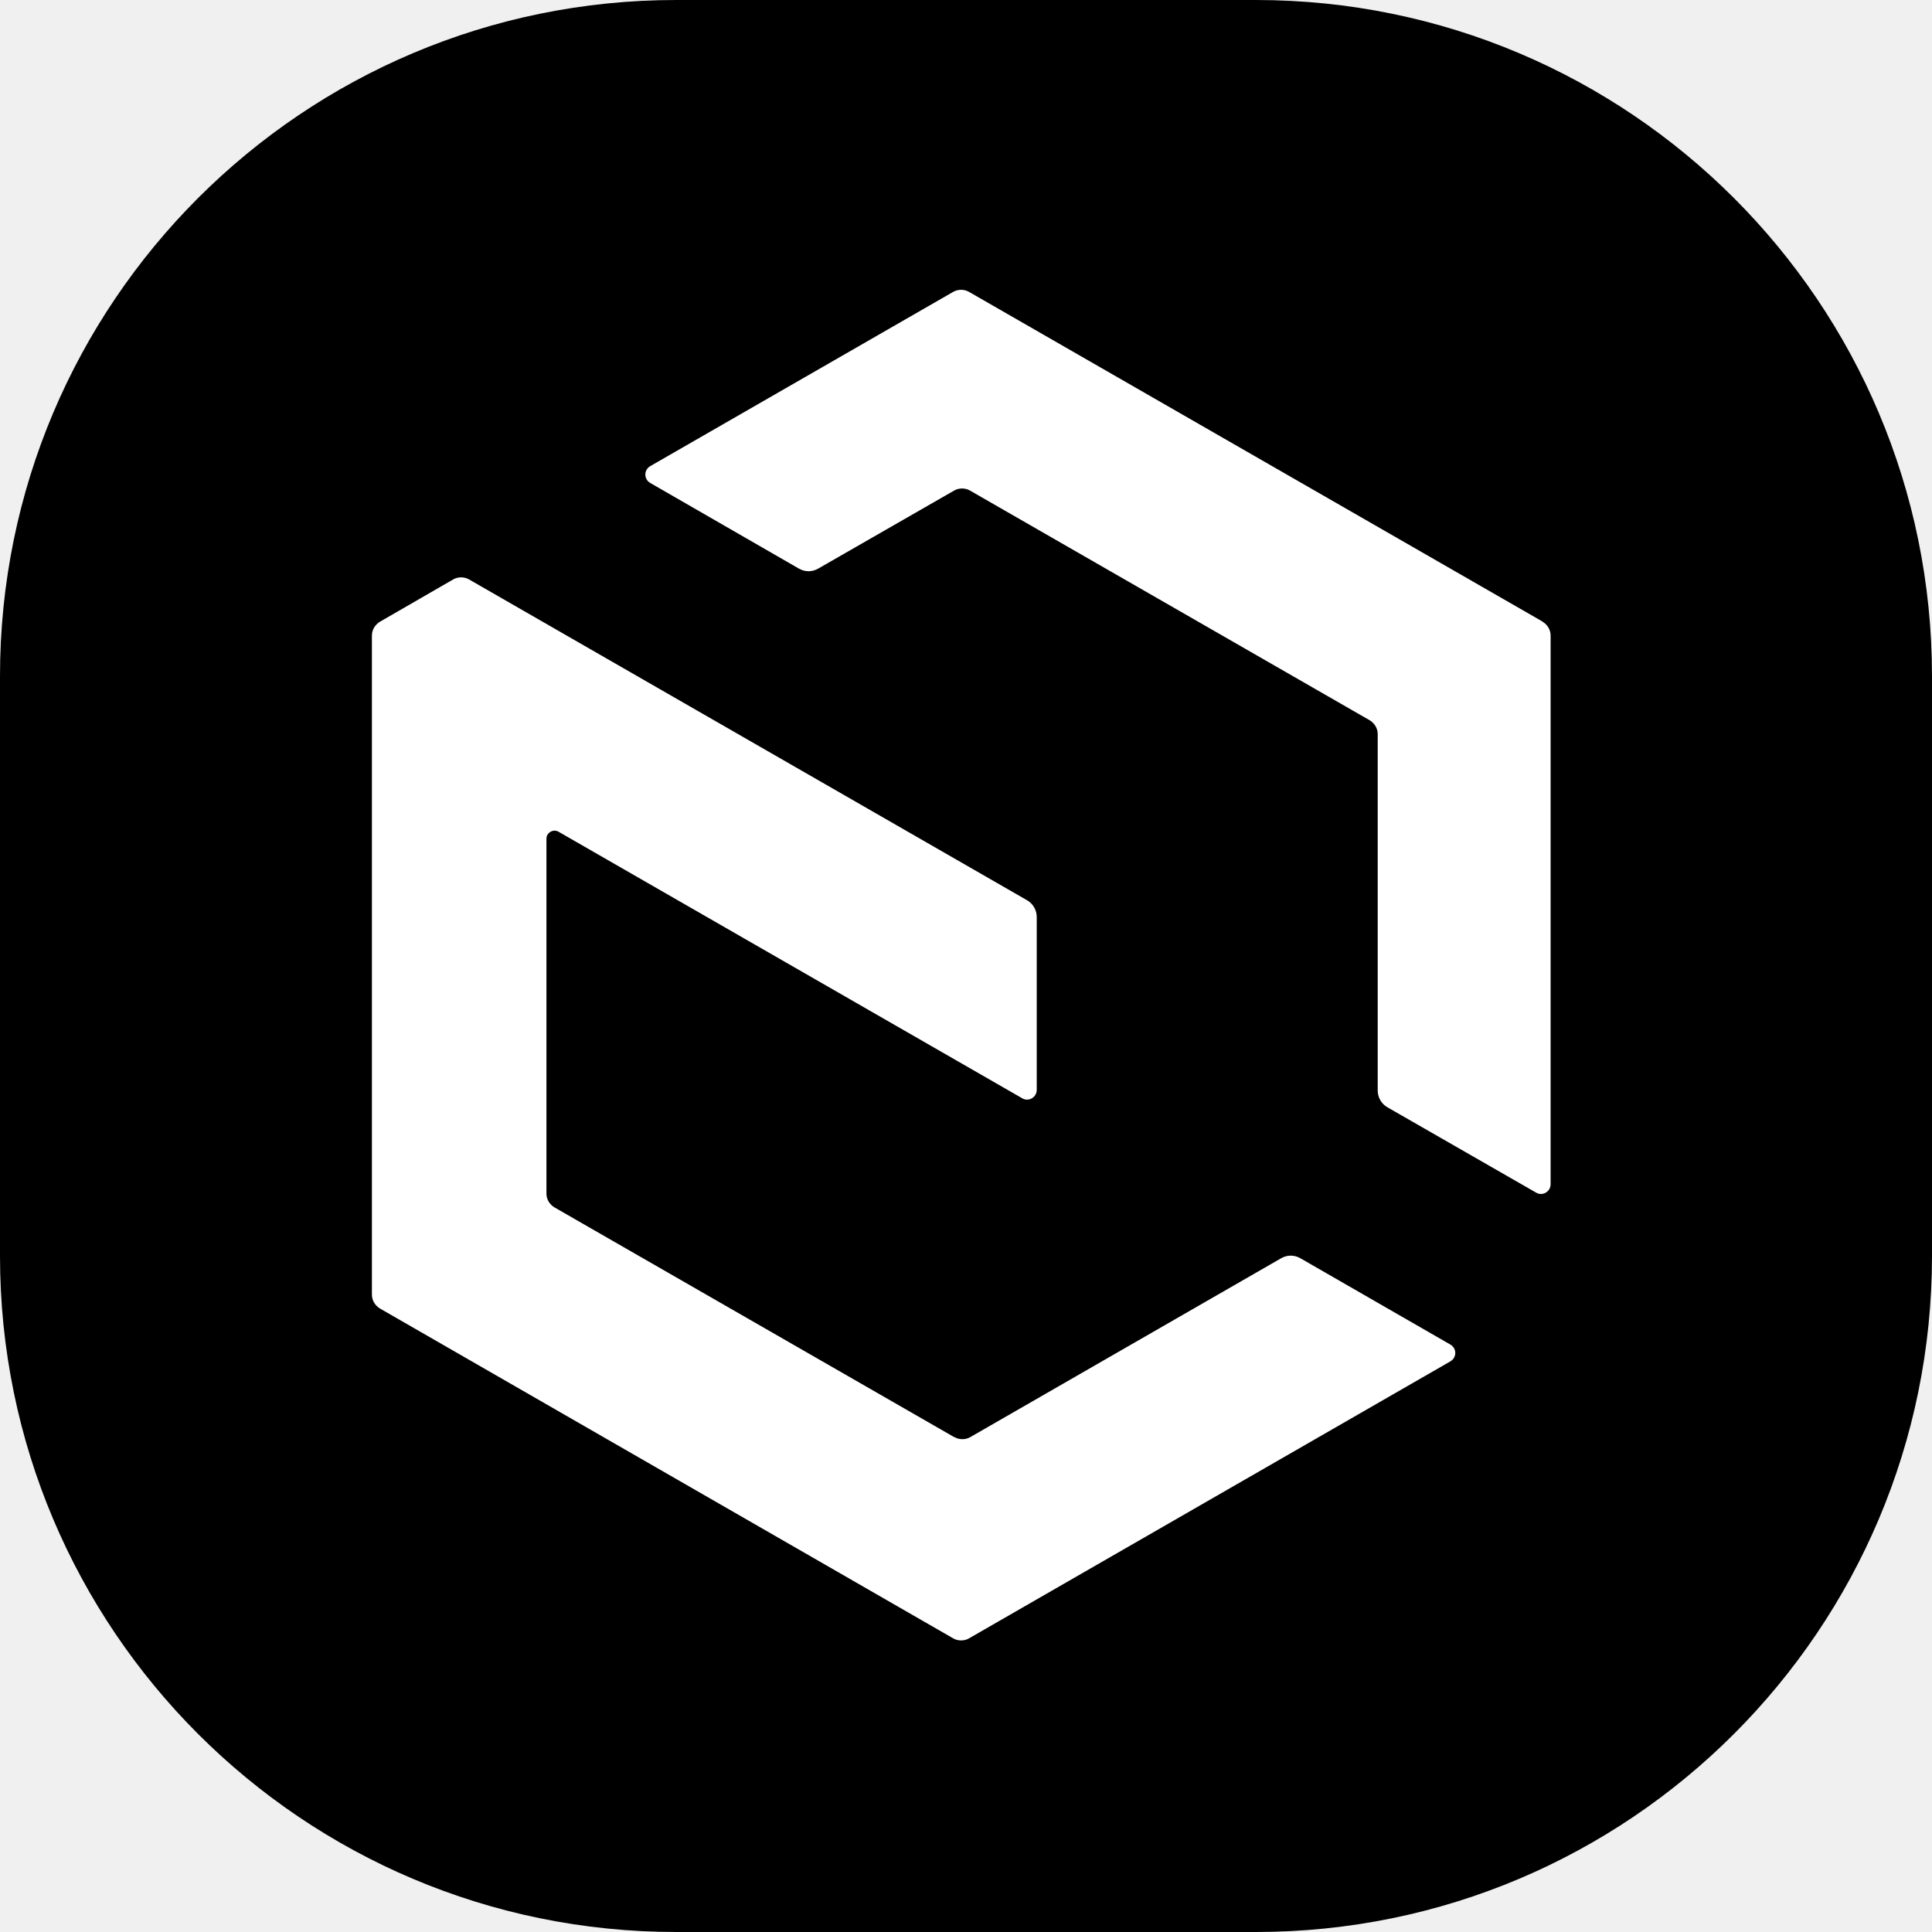
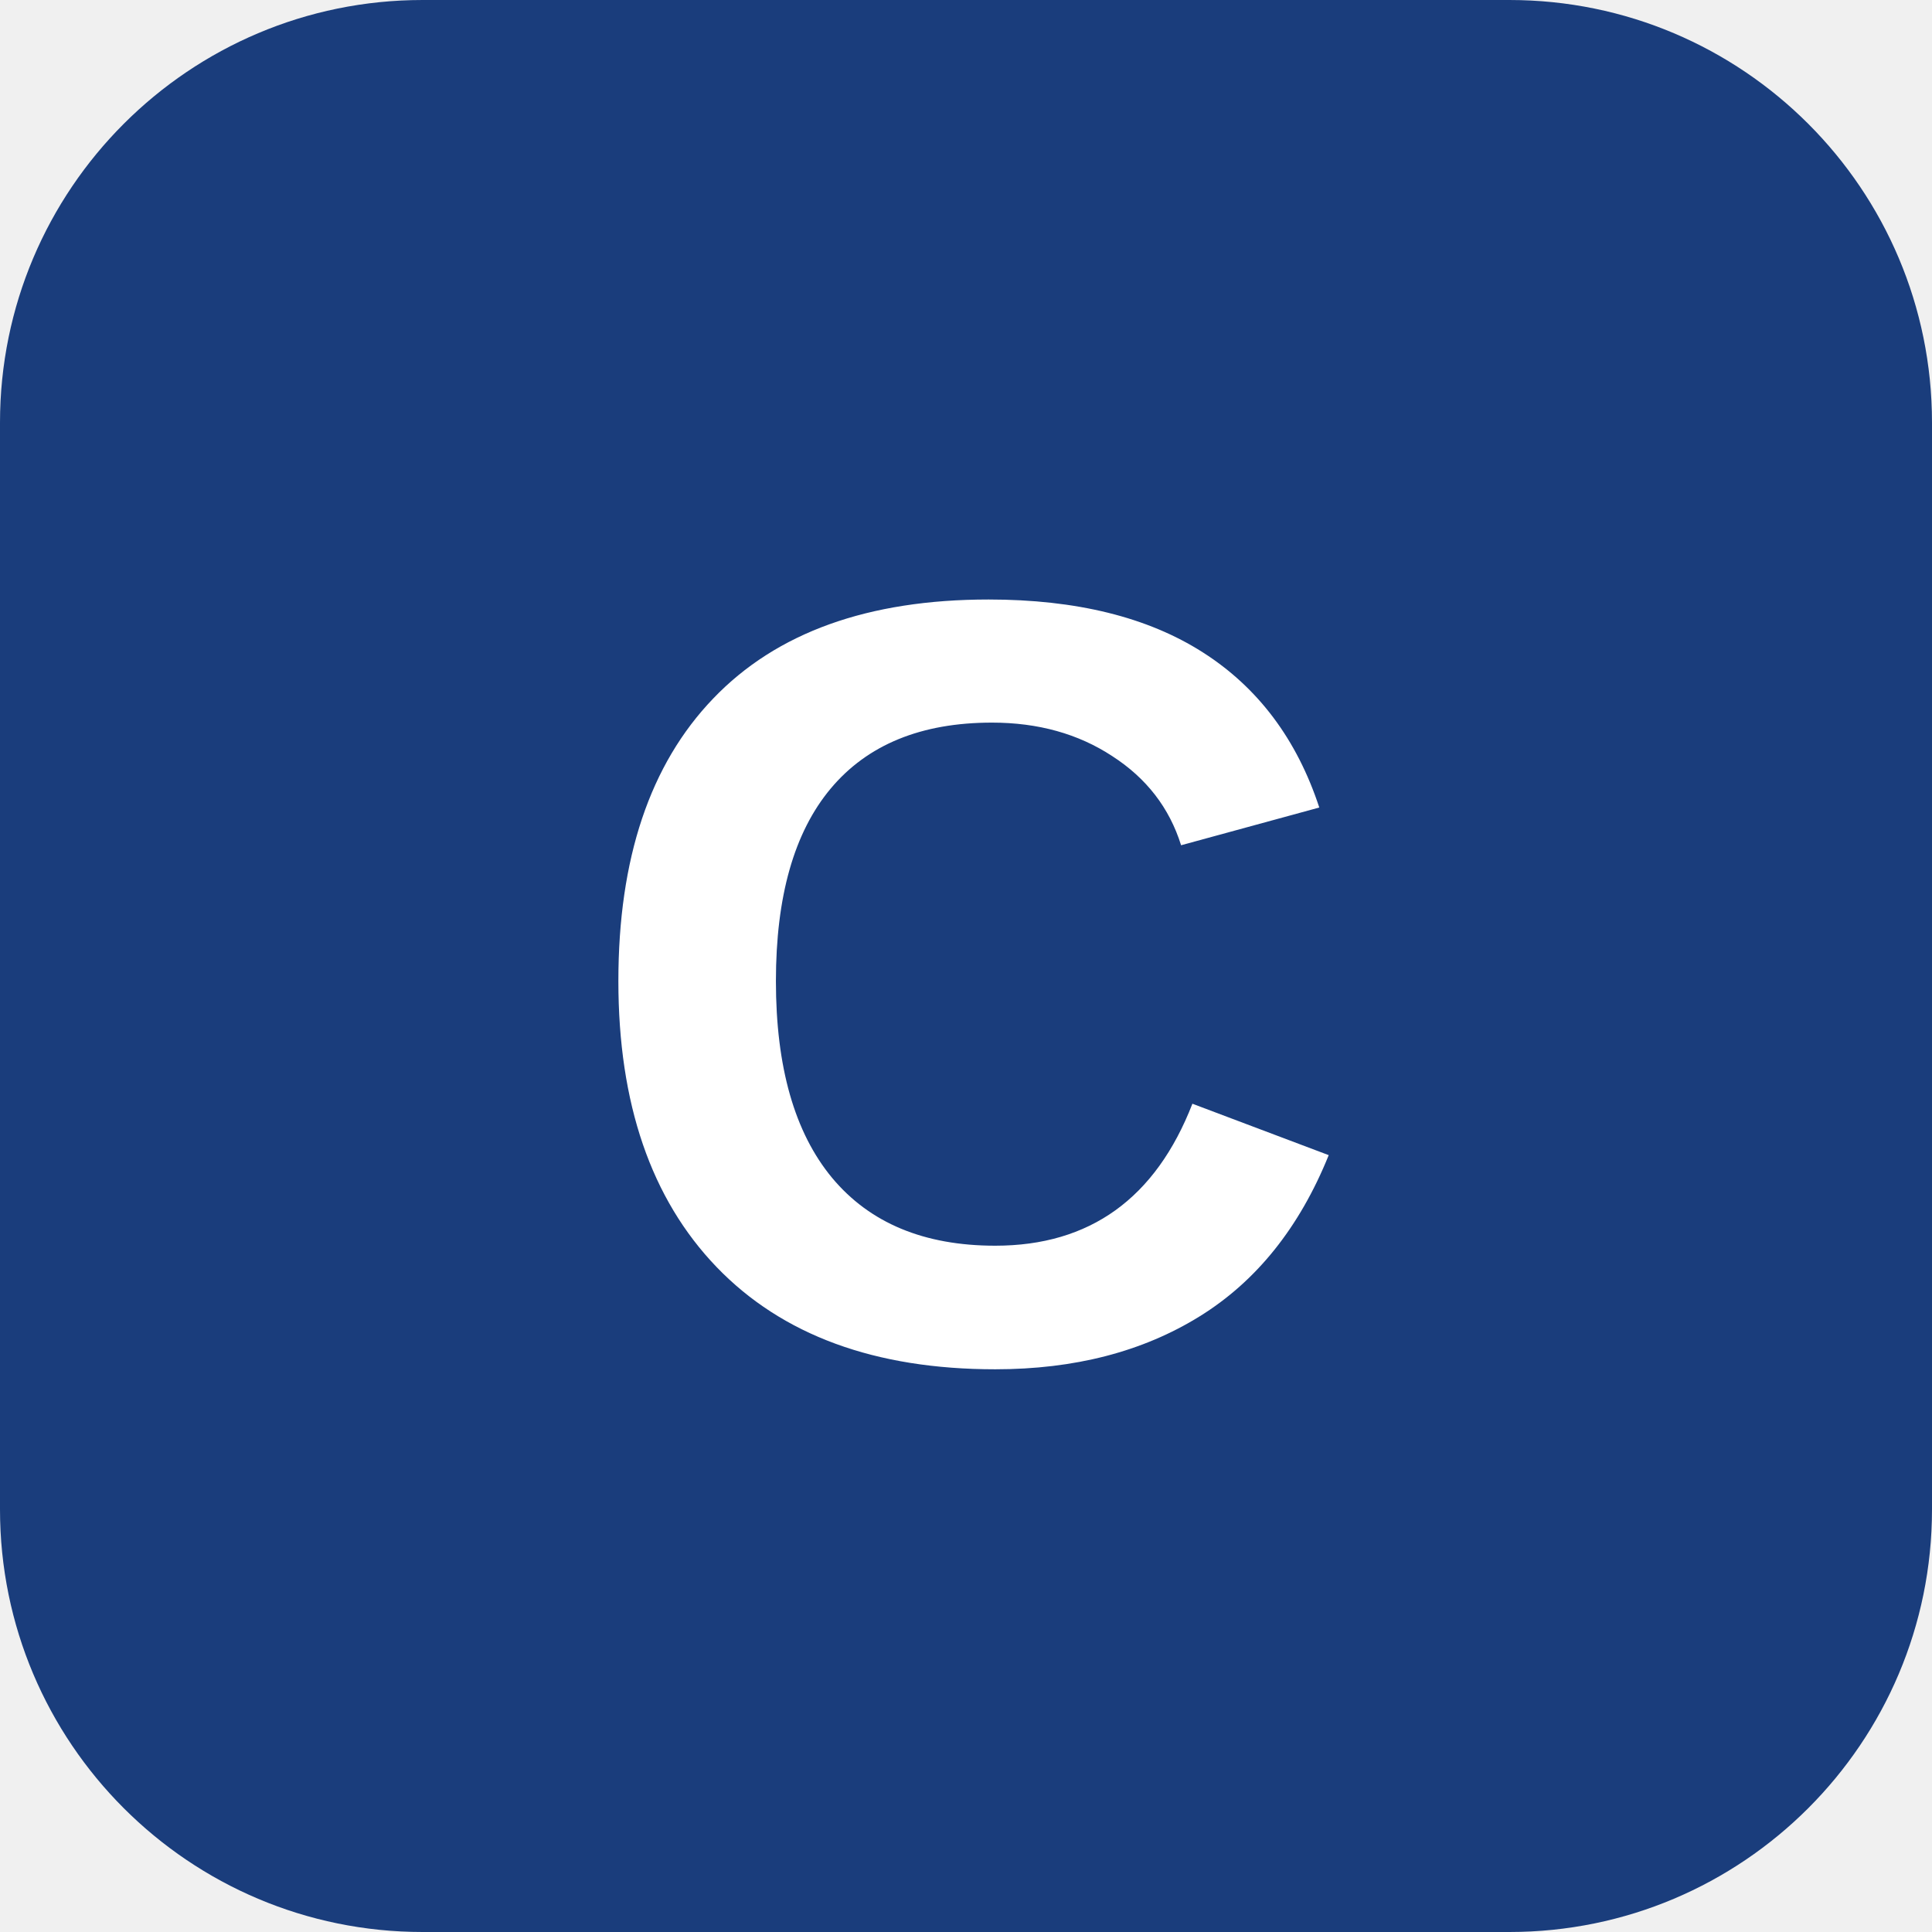
- <svg xmlns="http://www.w3.org/2000/svg" version="1.1" width="1000" height="1000">
+ <svg xmlns="http://www.w3.org/2000/svg" viewBox="0 0 64 64">
  <style>
-     #light-icon {
-       display: inline;
-     }
-     #dark-icon {
-       display: none;
-     }
- 
+     #cg-light { display: inline; }
+     #cg-dark { display: none; }
    @media (prefers-color-scheme: dark) {
-       #light-icon {
-         display: none;
-       }
-       #dark-icon {
-         display: inline;
-       }
+       #cg-light { display: none; }
+       #cg-dark { display: inline; }
    }
  </style>
-   <g id="light-icon">
-     <svg version="1.1" width="1000" height="1000">
-       <g clip-path="url(#SvgjsClipPath1059)">
-         <rect width="1000" height="1000" fill="#000000" />
-         <g transform="matrix(5,0,0,5,192.5,150)">
-           <svg version="1.1" width="123" height="140">
-             <svg width="123" height="140" viewBox="0 0 123 140" fill="none">
-               <path d="M60.257 118.758L18.904 94.992C18.402 94.692 18.067 94.158 18.067 93.558V56.825C18.067 56.192 18.77 55.792 19.305 56.092L67.316 83.692C67.986 84.092 68.822 83.592 68.822 82.825V64.925C68.822 64.225 68.454 63.558 67.818 63.192L10.071 29.992C9.569 29.692 8.9 29.692 8.398 29.992L0.836 34.358C0.335 34.658 0 35.192 0 35.792V104.025C0 104.625 0.335 105.158 0.836 105.458L60.157 139.592C60.658 139.892 61.328 139.892 61.829 139.592L111.647 110.925C112.317 110.525 112.317 109.592 111.647 109.192L96.123 100.258C95.487 99.892 94.751 99.892 94.116 100.258L61.963 118.758C61.461 119.058 60.792 119.058 60.29 118.758H60.257Z" fill="white" />
-               <path d="M121.149 34.325L61.829 0.225C61.328 -0.075 60.658 -0.075 60.157 0.225L28.807 18.258C28.138 18.658 28.138 19.592 28.807 19.992L44.197 28.858C44.833 29.225 45.569 29.225 46.205 28.858L60.257 20.792C60.759 20.492 61.428 20.492 61.93 20.792L103.283 44.558C103.785 44.858 104.12 45.392 104.12 45.992V82.892C104.12 83.592 104.488 84.258 105.123 84.625L120.514 93.458C121.183 93.858 122.019 93.358 122.019 92.592V35.792C122.019 35.192 121.685 34.658 121.183 34.358L121.149 34.325Z" fill="white" />
-             </svg>
-           </svg>
-         </g>
-       </g>
-       <defs>
-         <clipPath id="SvgjsClipPath1059">
-           <rect width="1000" height="1000" x="0" y="0" rx="350" ry="350" />
-         </clipPath>
-       </defs>
-     </svg>
+   <g id="cg-light">
+     <rect width="64" height="64" rx="14" fill="#1a3d7c" />
+     <text x="32" y="45" text-anchor="middle" font-family="Arial, Helvetica, sans-serif" font-weight="700" font-size="36" fill="#ffffff">C</text>
  </g>
-   <g id="dark-icon">
-     <svg version="1.1" width="1000" height="1000">
-       <g clip-path="url(#SvgjsClipPath1060)">
-         <rect width="1000" height="1000" fill="#000000" />
-         <g transform="matrix(5,0,0,5,192.5,150)">
-           <svg version="1.1" width="123" height="140">
-             <svg width="123" height="140" viewBox="0 0 123 140" fill="none">
-               <path d="M60.257 118.758L18.904 94.992C18.402 94.692 18.067 94.158 18.067 93.558V56.825C18.067 56.192 18.77 55.792 19.305 56.092L67.316 83.692C67.986 84.092 68.822 83.592 68.822 82.825V64.925C68.822 64.225 68.454 63.558 67.818 63.192L10.071 29.992C9.569 29.692 8.9 29.692 8.398 29.992L0.836 34.358C0.335 34.658 0 35.192 0 35.792V104.025C0 104.625 0.335 105.158 0.836 105.458L60.157 139.592C60.658 139.892 61.328 139.892 61.829 139.592L111.647 110.925C112.317 110.525 112.317 109.592 111.647 109.192L96.123 100.258C95.487 99.892 94.751 99.892 94.116 100.258L61.963 118.758C61.461 119.058 60.792 119.058 60.29 118.758H60.257Z" fill="white" />
-               <path d="M121.149 34.325L61.829 0.225C61.328 -0.075 60.658 -0.075 60.157 0.225L28.807 18.258C28.138 18.658 28.138 19.592 28.807 19.992L44.197 28.858C44.833 29.225 45.569 29.225 46.205 28.858L60.257 20.792C60.759 20.492 61.428 20.492 61.93 20.792L103.283 44.558C103.785 44.858 104.12 45.392 104.12 45.992V82.892C104.12 83.592 104.488 84.258 105.123 84.625L120.514 93.458C121.183 93.858 122.019 93.358 122.019 92.592V35.792C122.019 35.192 121.685 34.658 121.183 34.358L121.149 34.325Z" fill="white" />
-             </svg>
-           </svg>
-         </g>
-       </g>
-       <defs>
-         <clipPath id="SvgjsClipPath1060">
-           <rect width="1000" height="1000" x="0" y="0" rx="350" ry="350" />
-         </clipPath>
-       </defs>
-     </svg>
+   <g id="cg-dark">
+     <rect width="64" height="64" rx="14" fill="#3b6fd4" />
+     <text x="32" y="45" text-anchor="middle" font-family="Arial, Helvetica, sans-serif" font-weight="700" font-size="36" fill="#0b1220">C</text>
  </g>
</svg>
